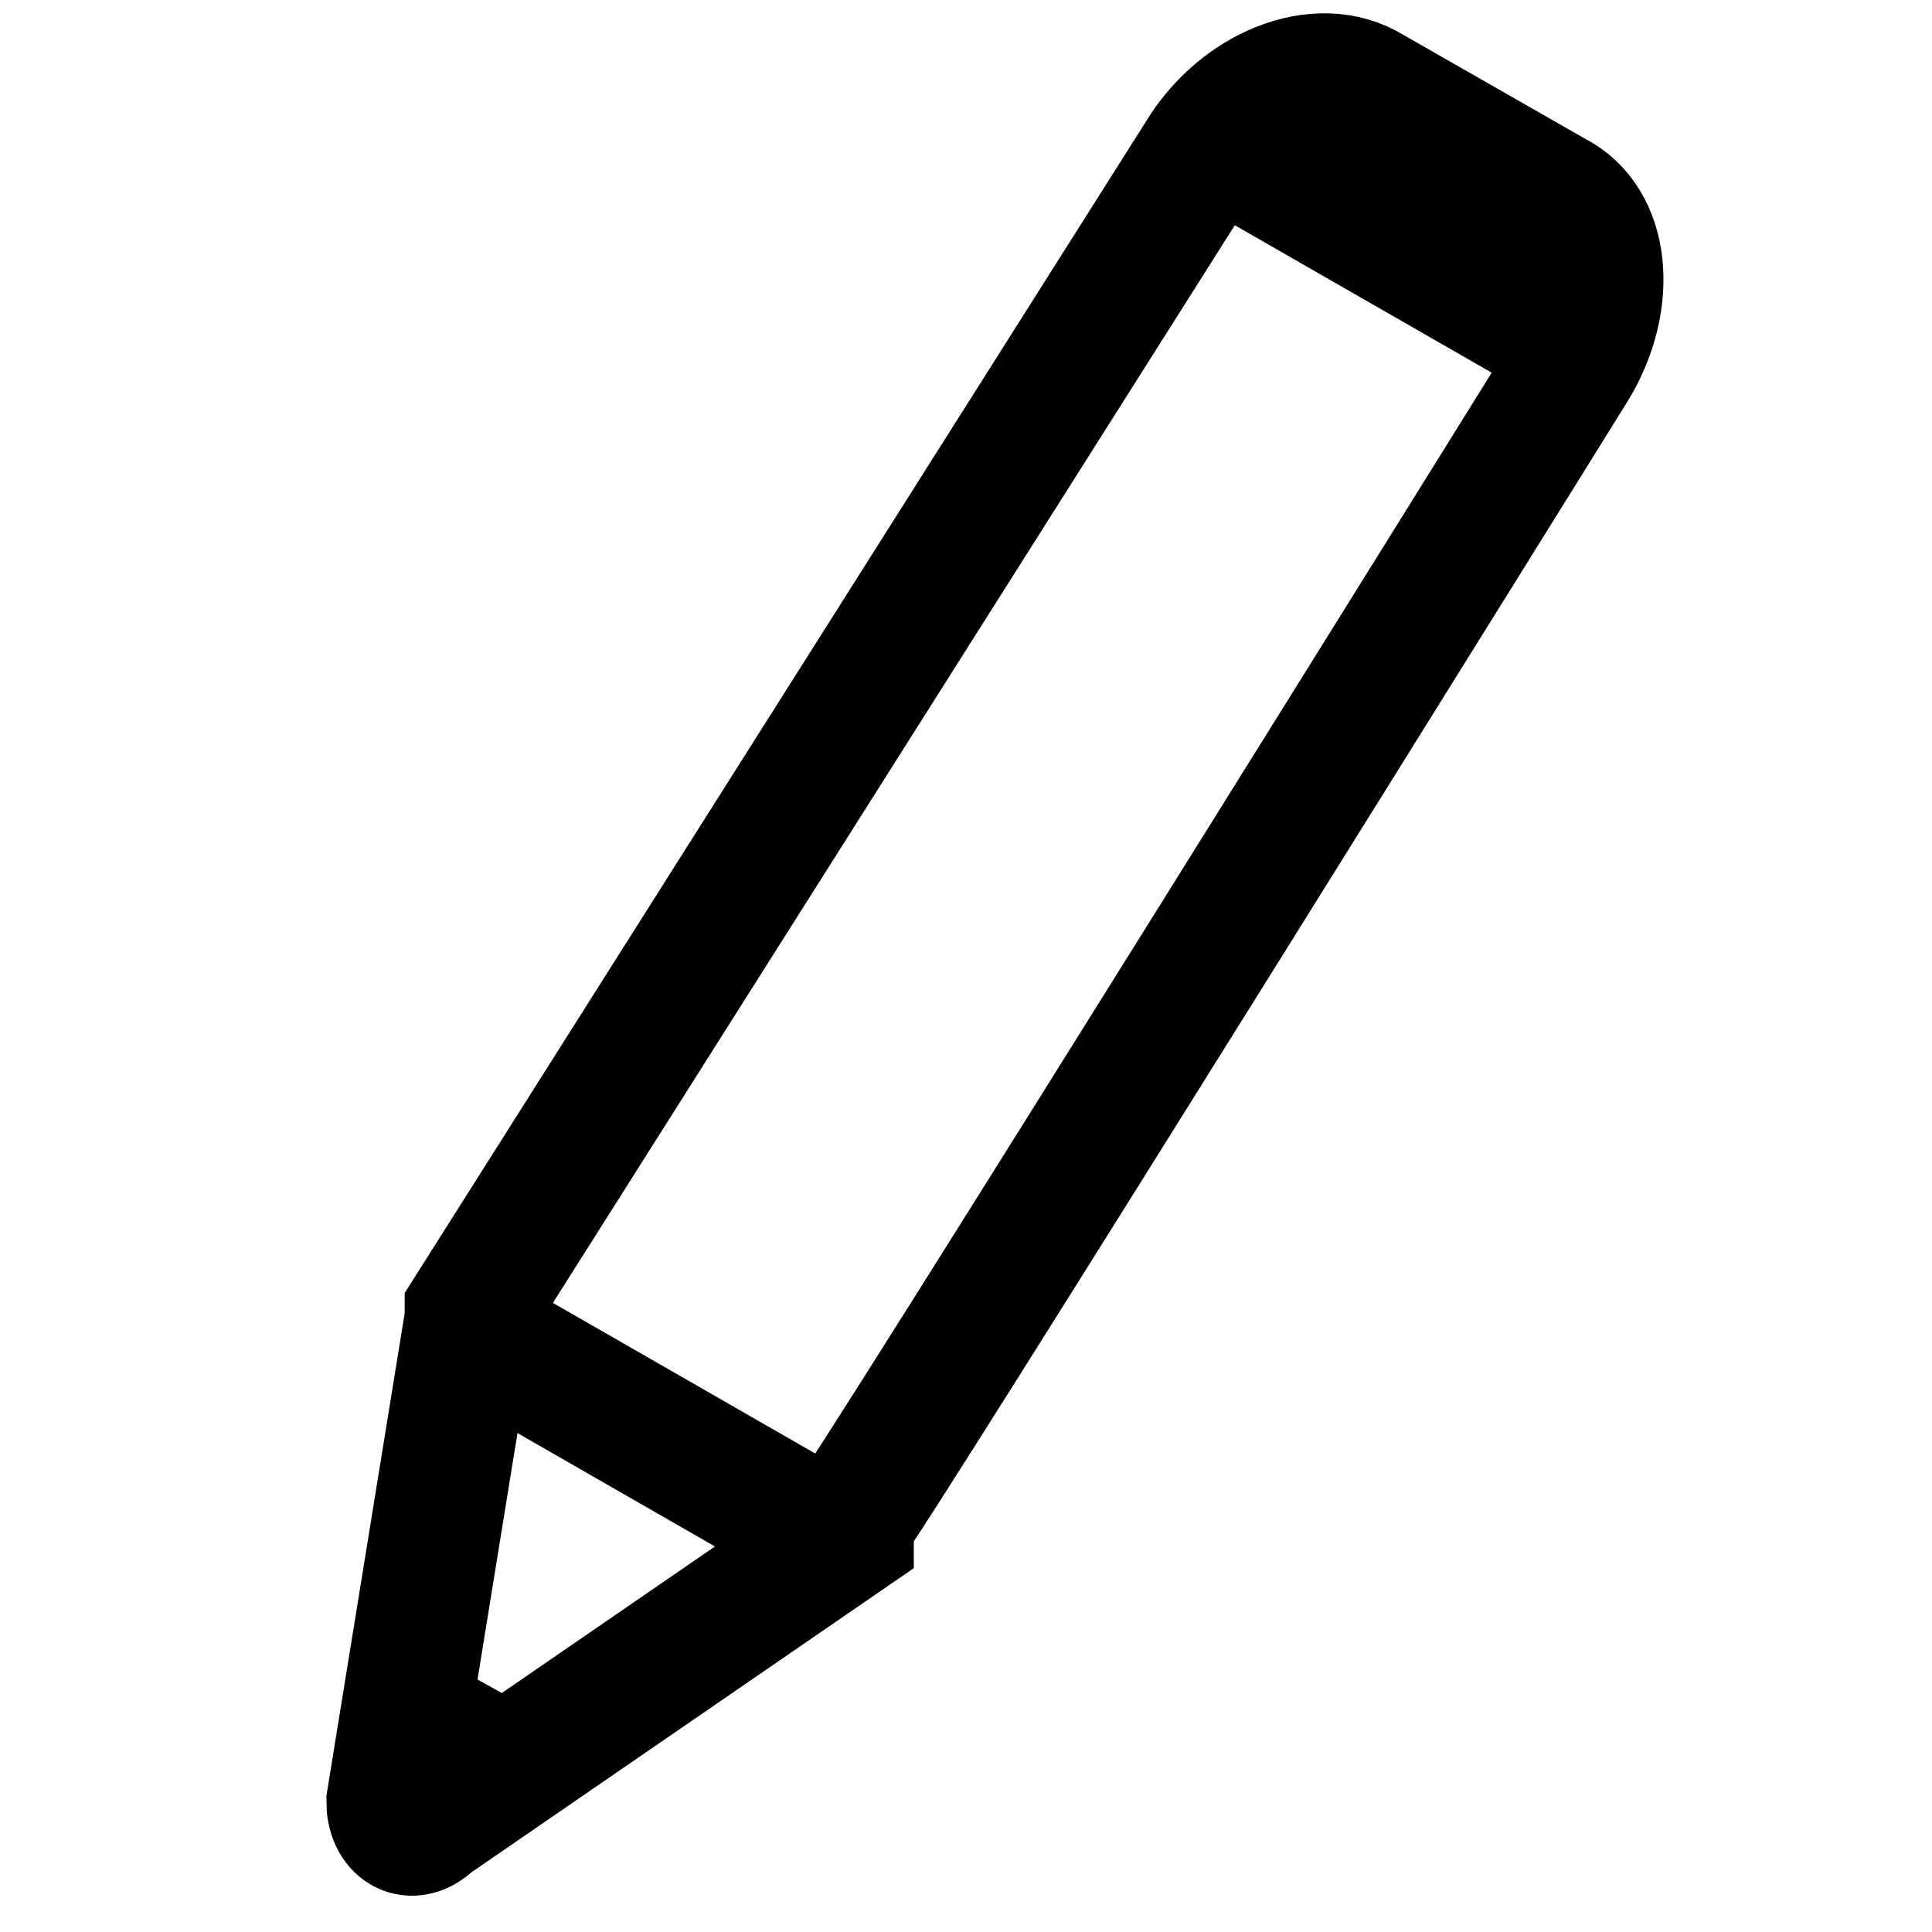
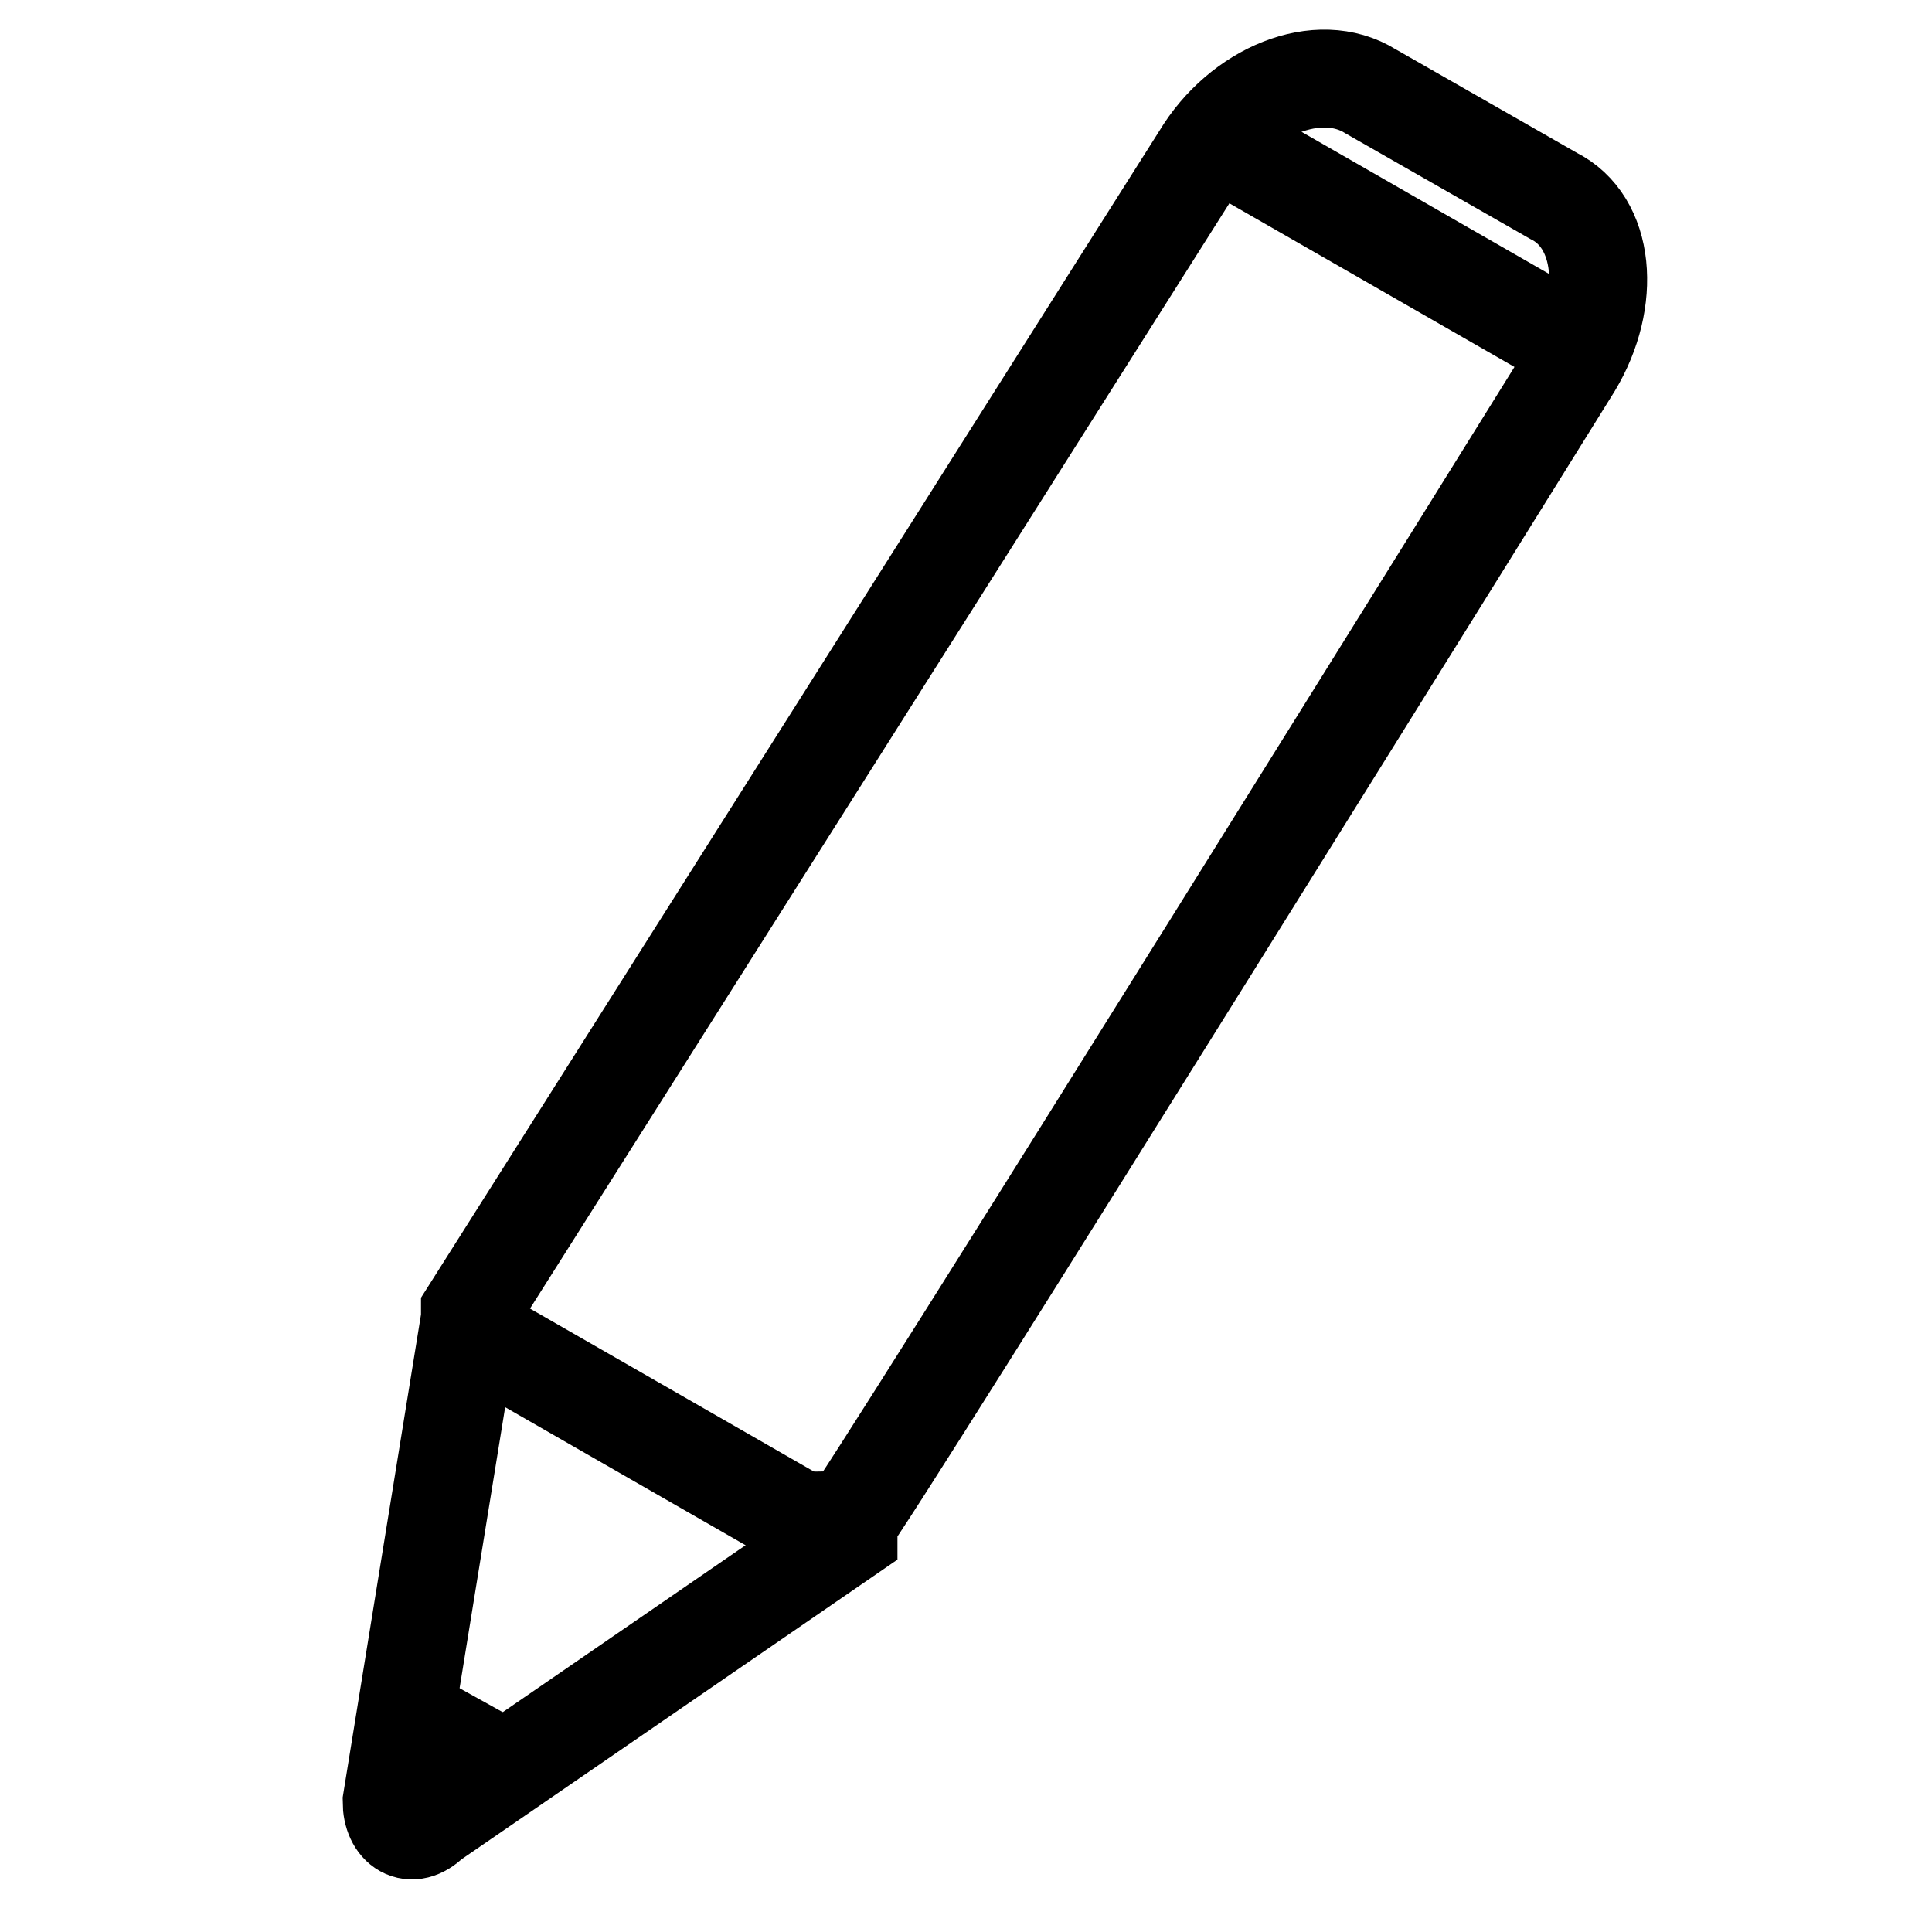
<svg xmlns="http://www.w3.org/2000/svg" id="prefix__Layer_2" version="1.1" viewBox="0 0 29.6 29.6">
  <defs>
    <style>
-             .prefix__st0{stroke-miterlimit:10;fill:none;stroke:currentColor;stroke-width:2px}
+             .prefix__st0{stroke-miterlimit:10;fill:none;stroke:currentColor;stroke-width:1.5px}
        </style>
  </defs>
  <path class="prefix__st0" d="m7.2 20.2-.6 3.7-.6 3.7c0 .4.3.6.6.3l3.2-2.2 3.2-2.2v-.2c.1 0 11.1-17.7 11.1-17.7.6-1 .5-2.2-.3-2.6L21 1.4c-.8-.5-2 0-2.6 1L7.2 20.1h0v.1Z" />
  <path d="M12.8 23.6 7.4 20.5" class="prefix__st0" />
  <path d="M23.8 5.1 18.4 2" class="prefix__st0" />
  <path d="M7.9 27.2 6.1 26.2" class="prefix__st0" />
</svg>
